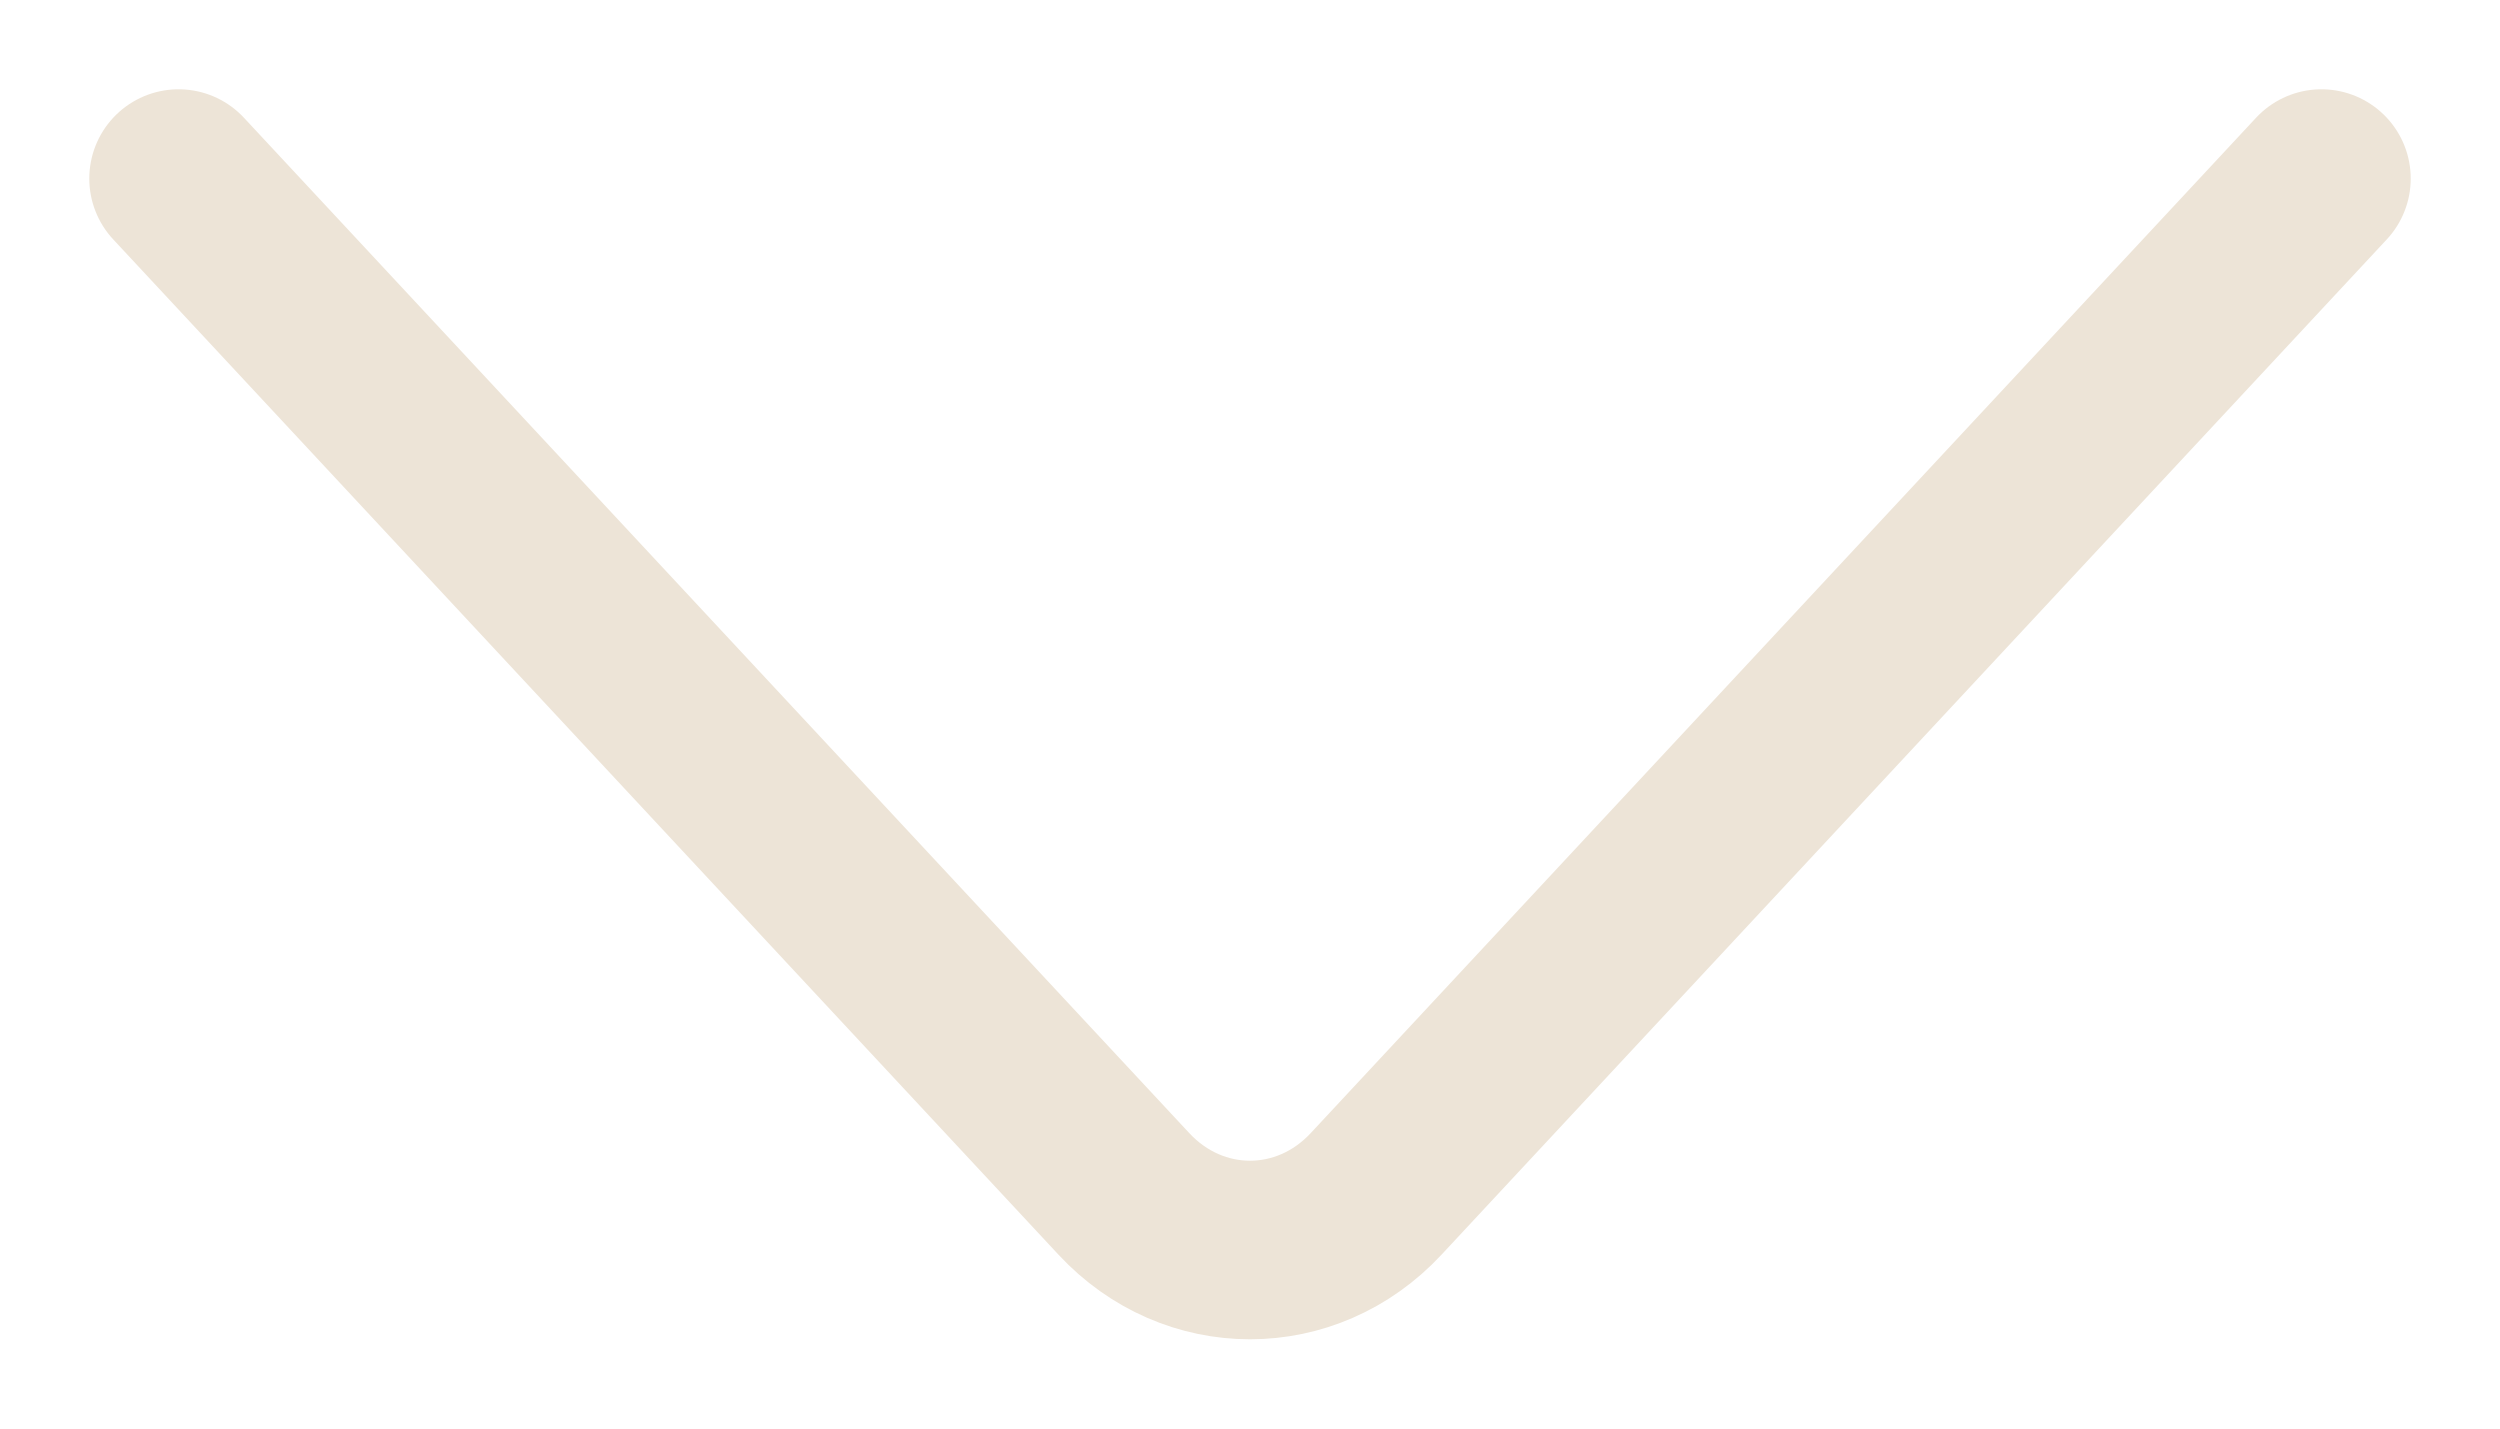
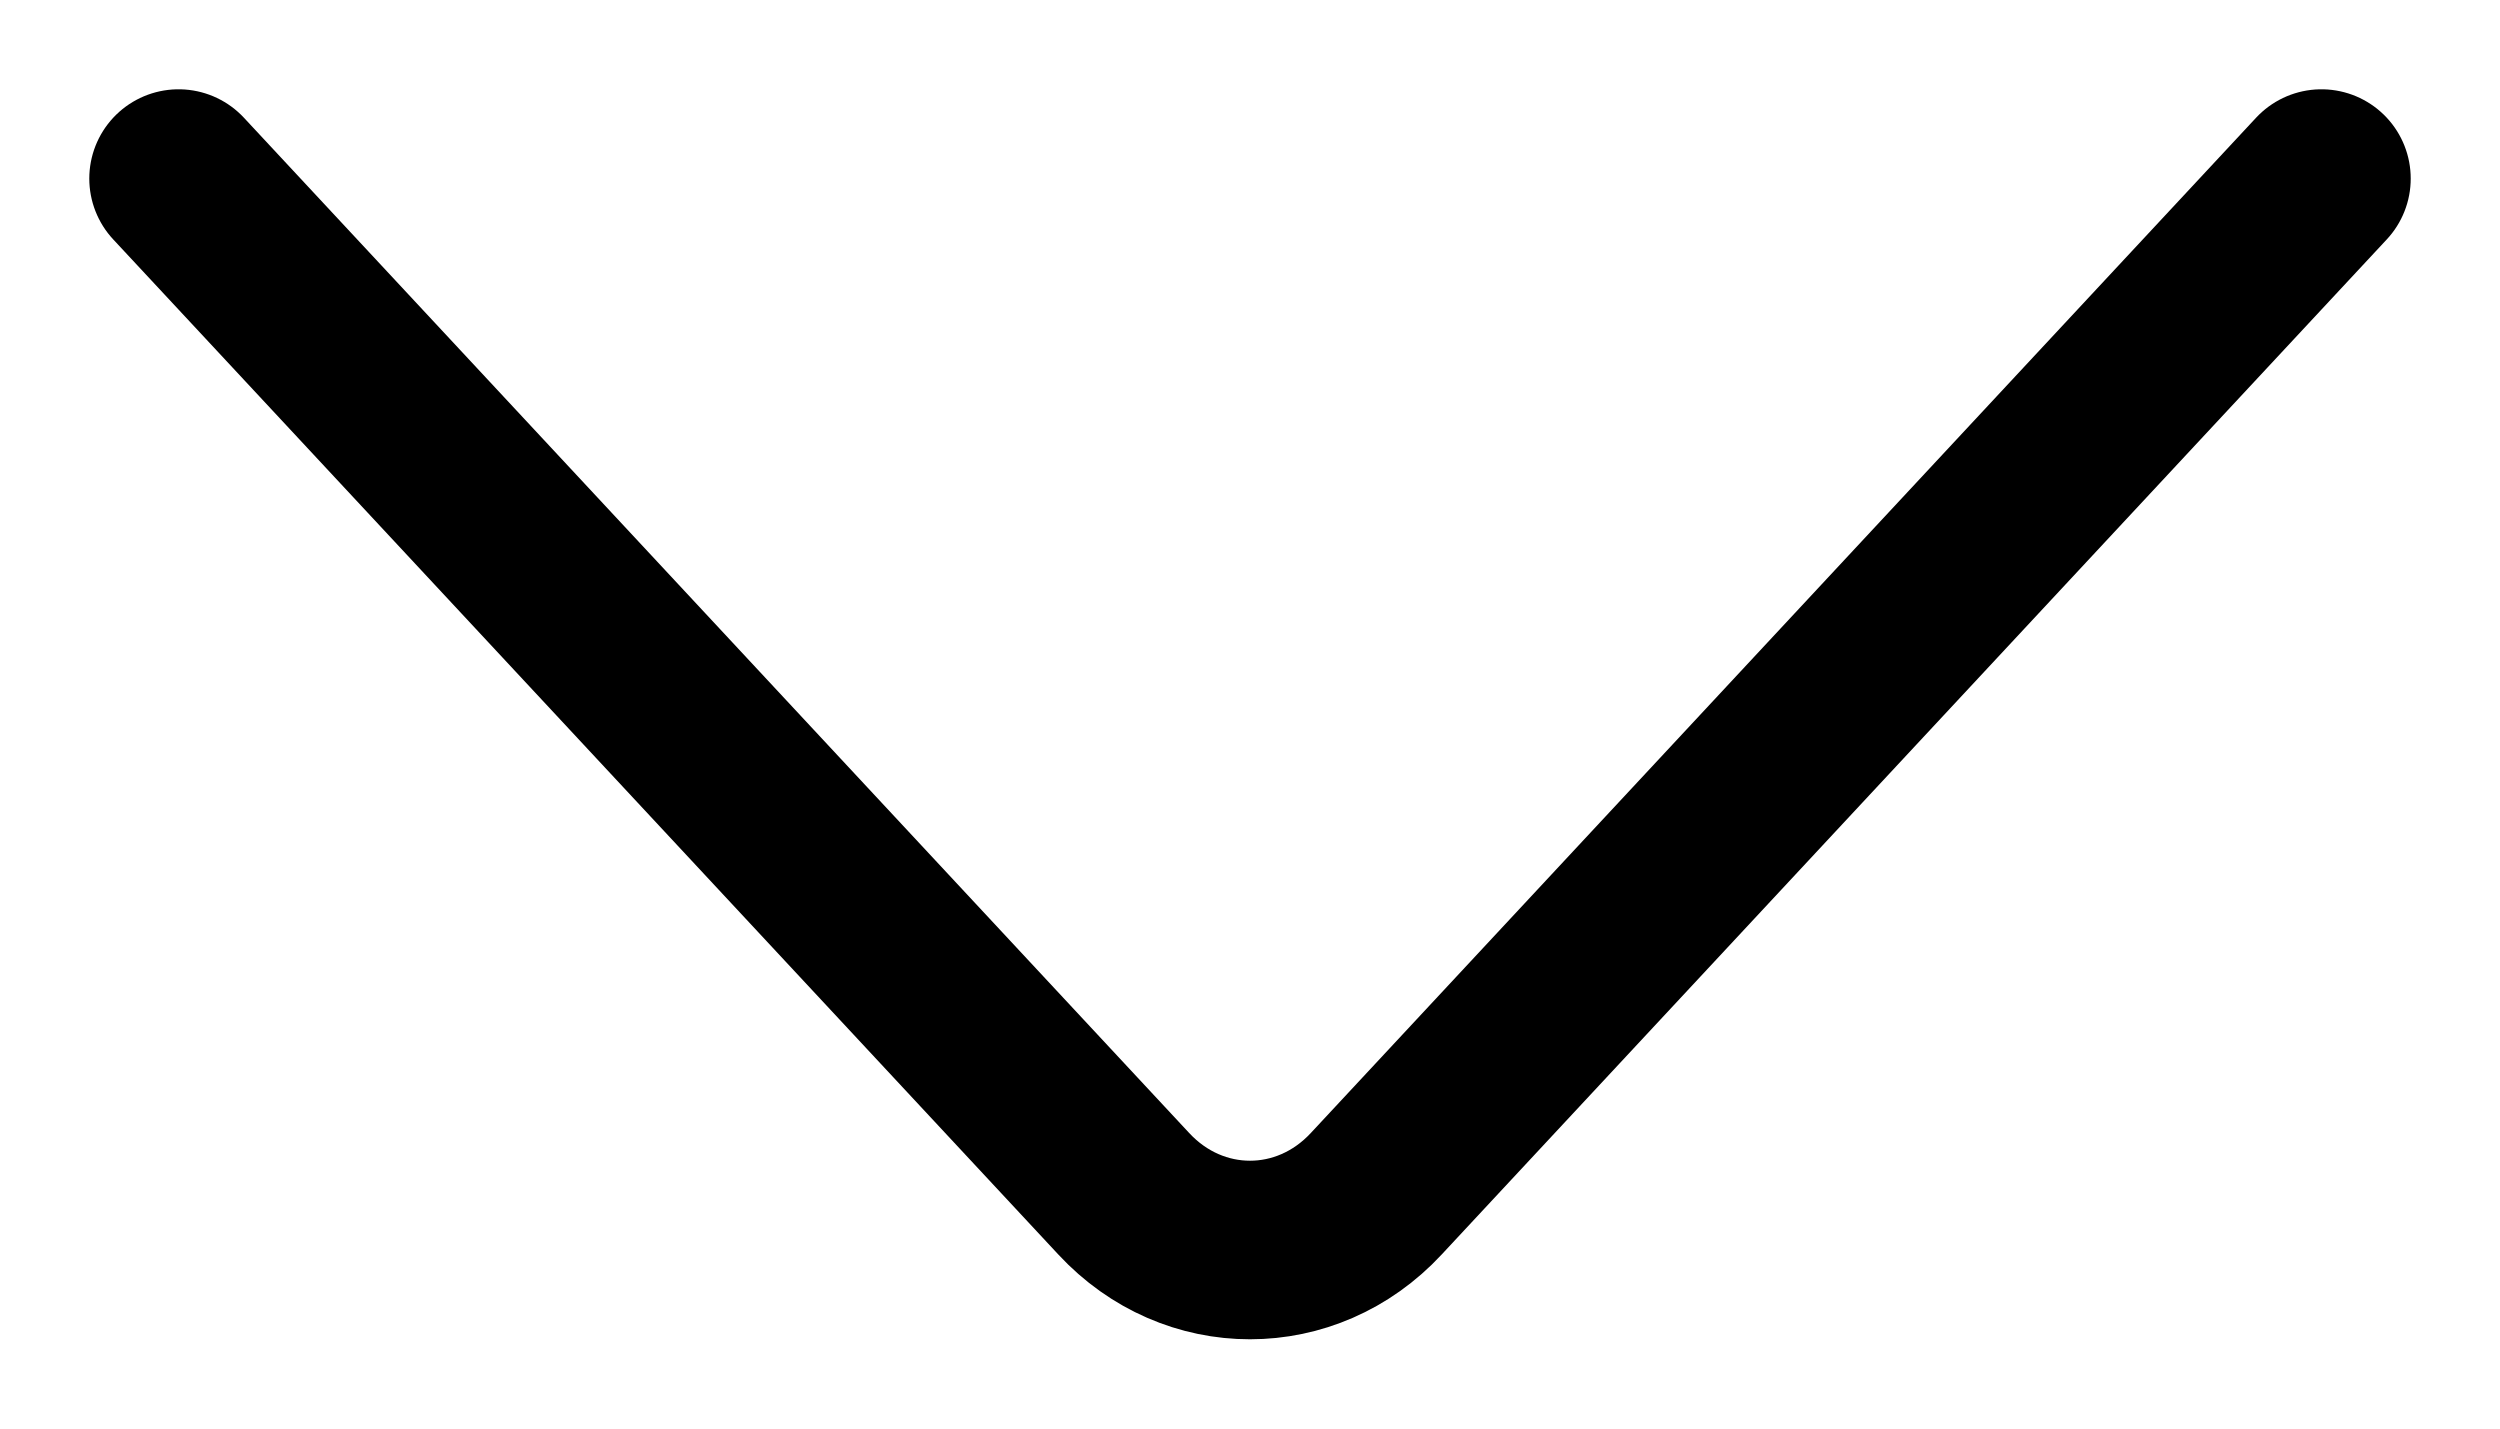
- <svg xmlns="http://www.w3.org/2000/svg" width="14" height="8" viewBox="0 0 14 8" fill="none">
-   <path d="M13 1L7.707 6.685C7.317 7.105 6.683 7.105 6.293 6.685L1 1" stroke="#EDE4D7" stroke-linecap="round" />
+ <svg xmlns="http://www.w3.org/2000/svg" class="down-arrow" width="14" height="8" viewBox="0 0 14 8" fill="none">
+   <path d="M13 1L7.707 6.685C7.317 7.105 6.683 7.105 6.293 6.685L1 1" stroke="currentColor" stroke-linecap="round" />
</svg>
